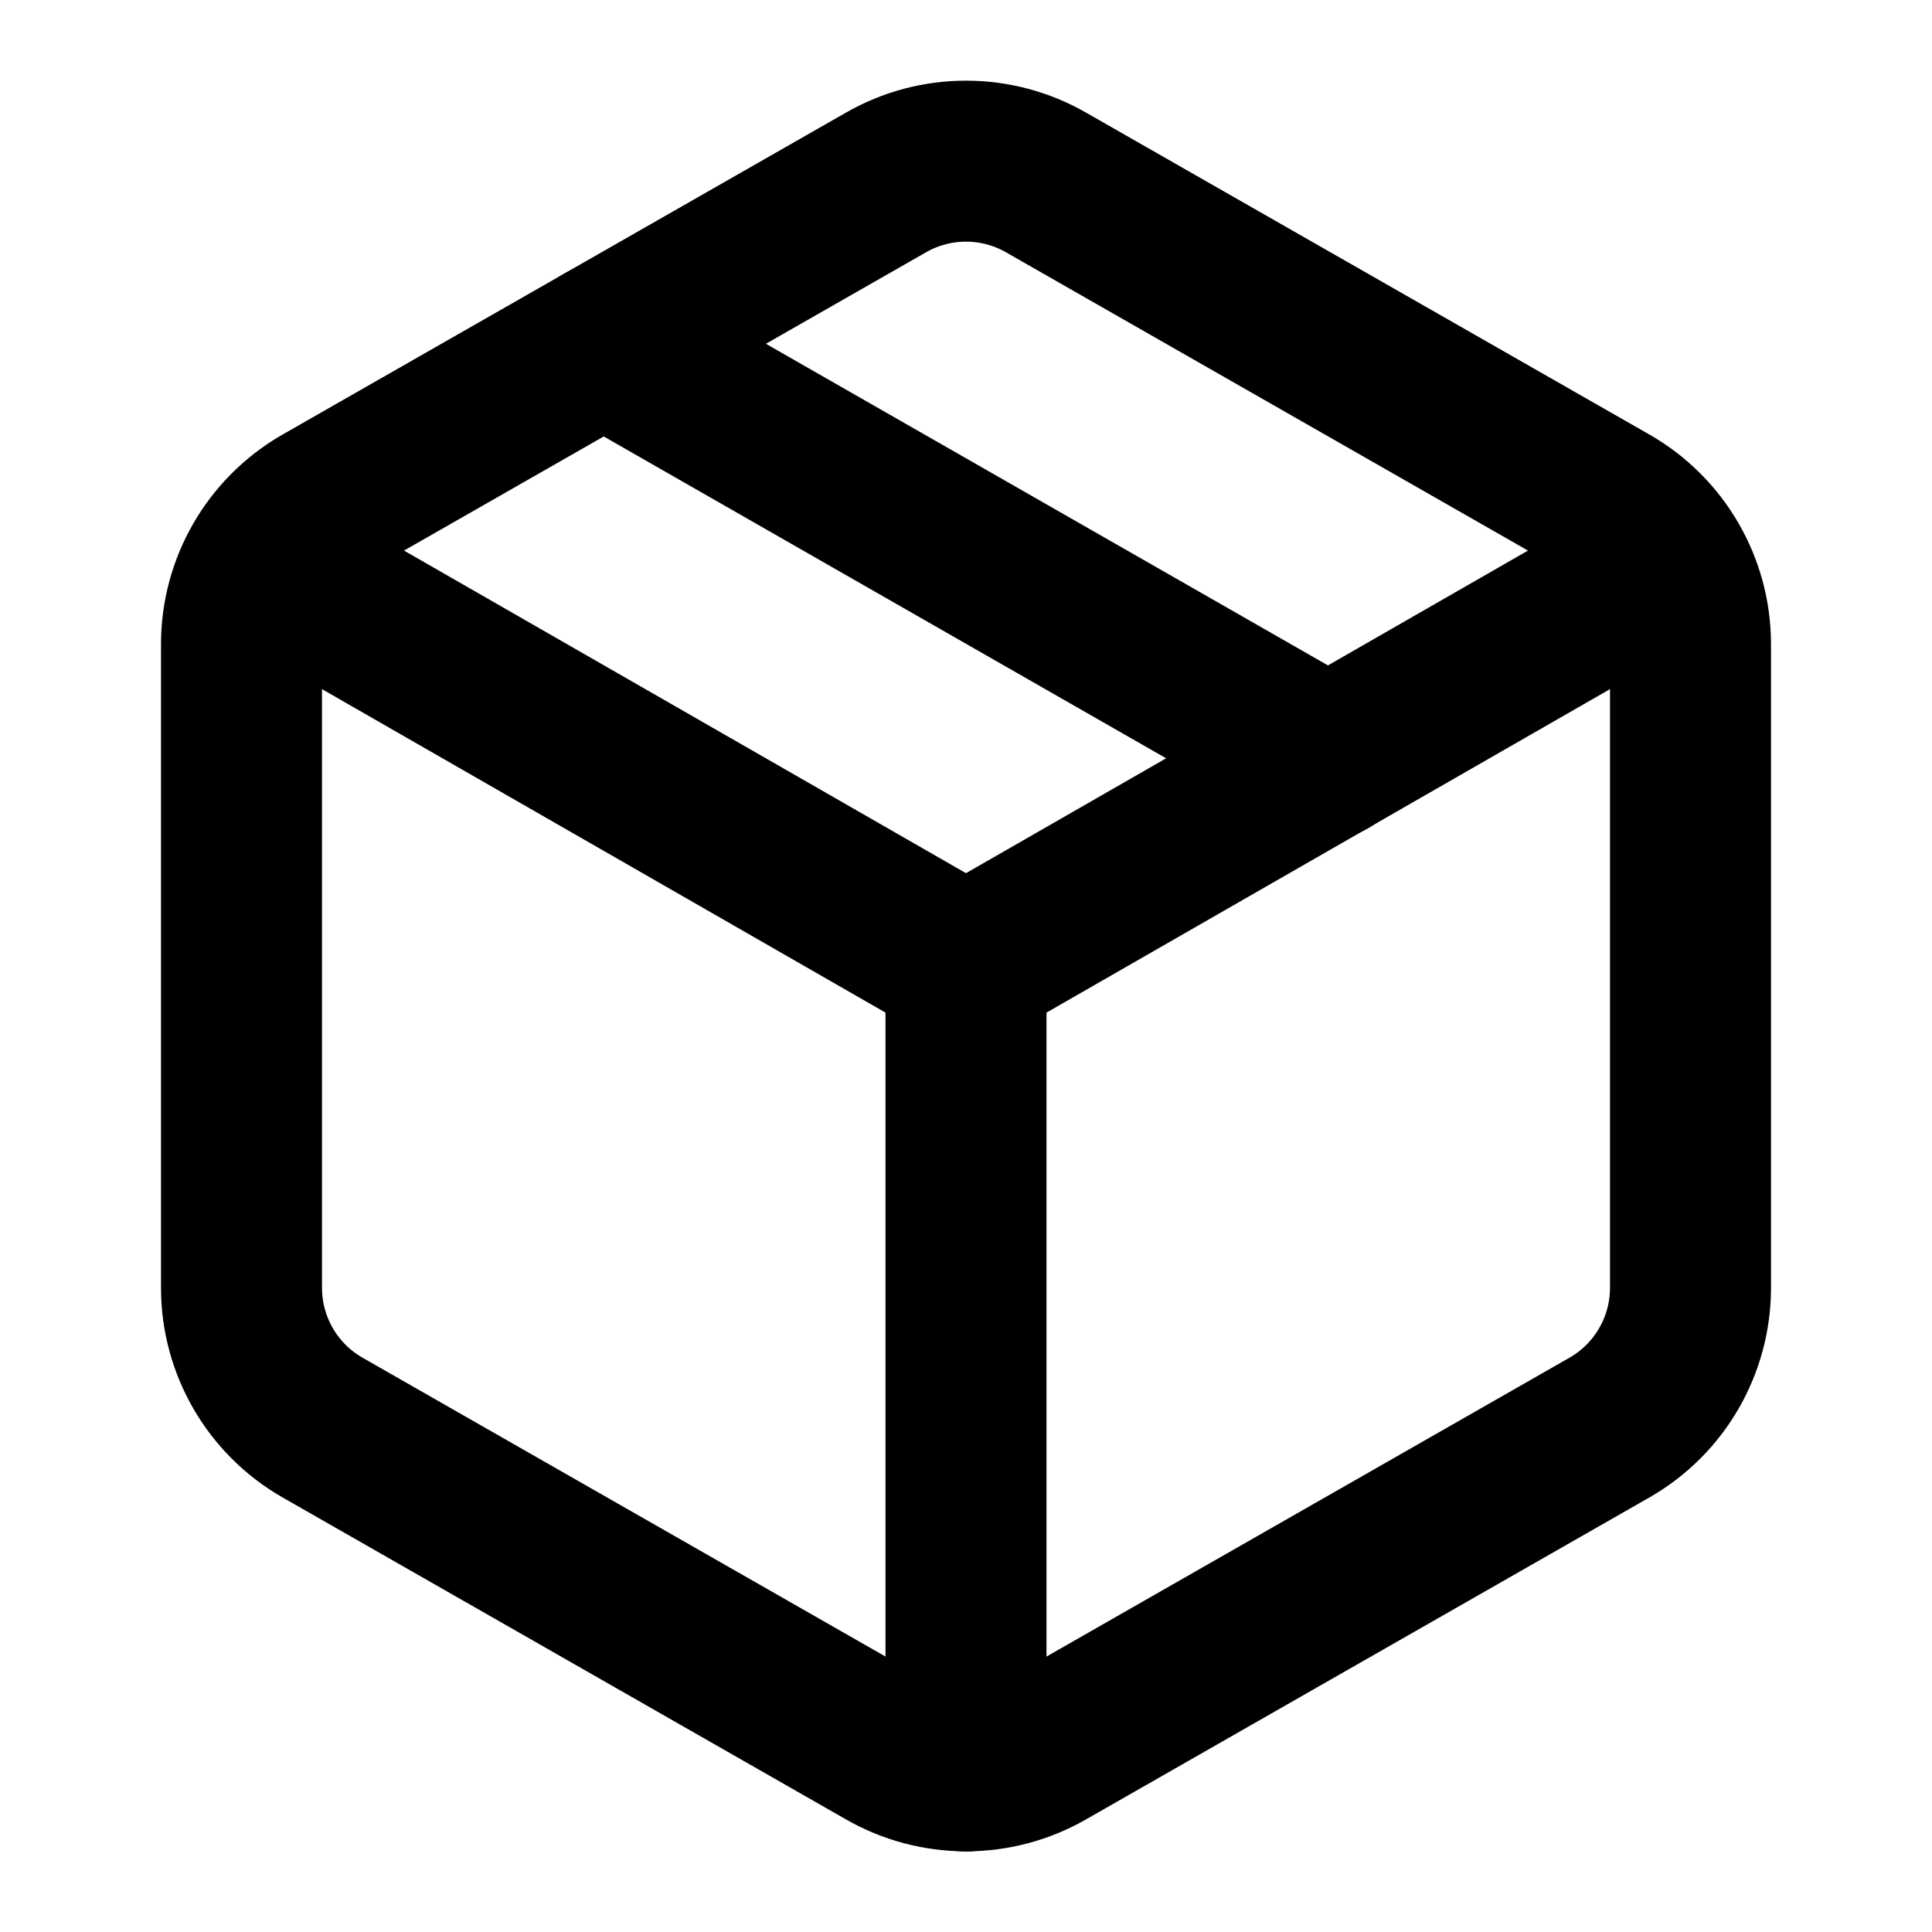
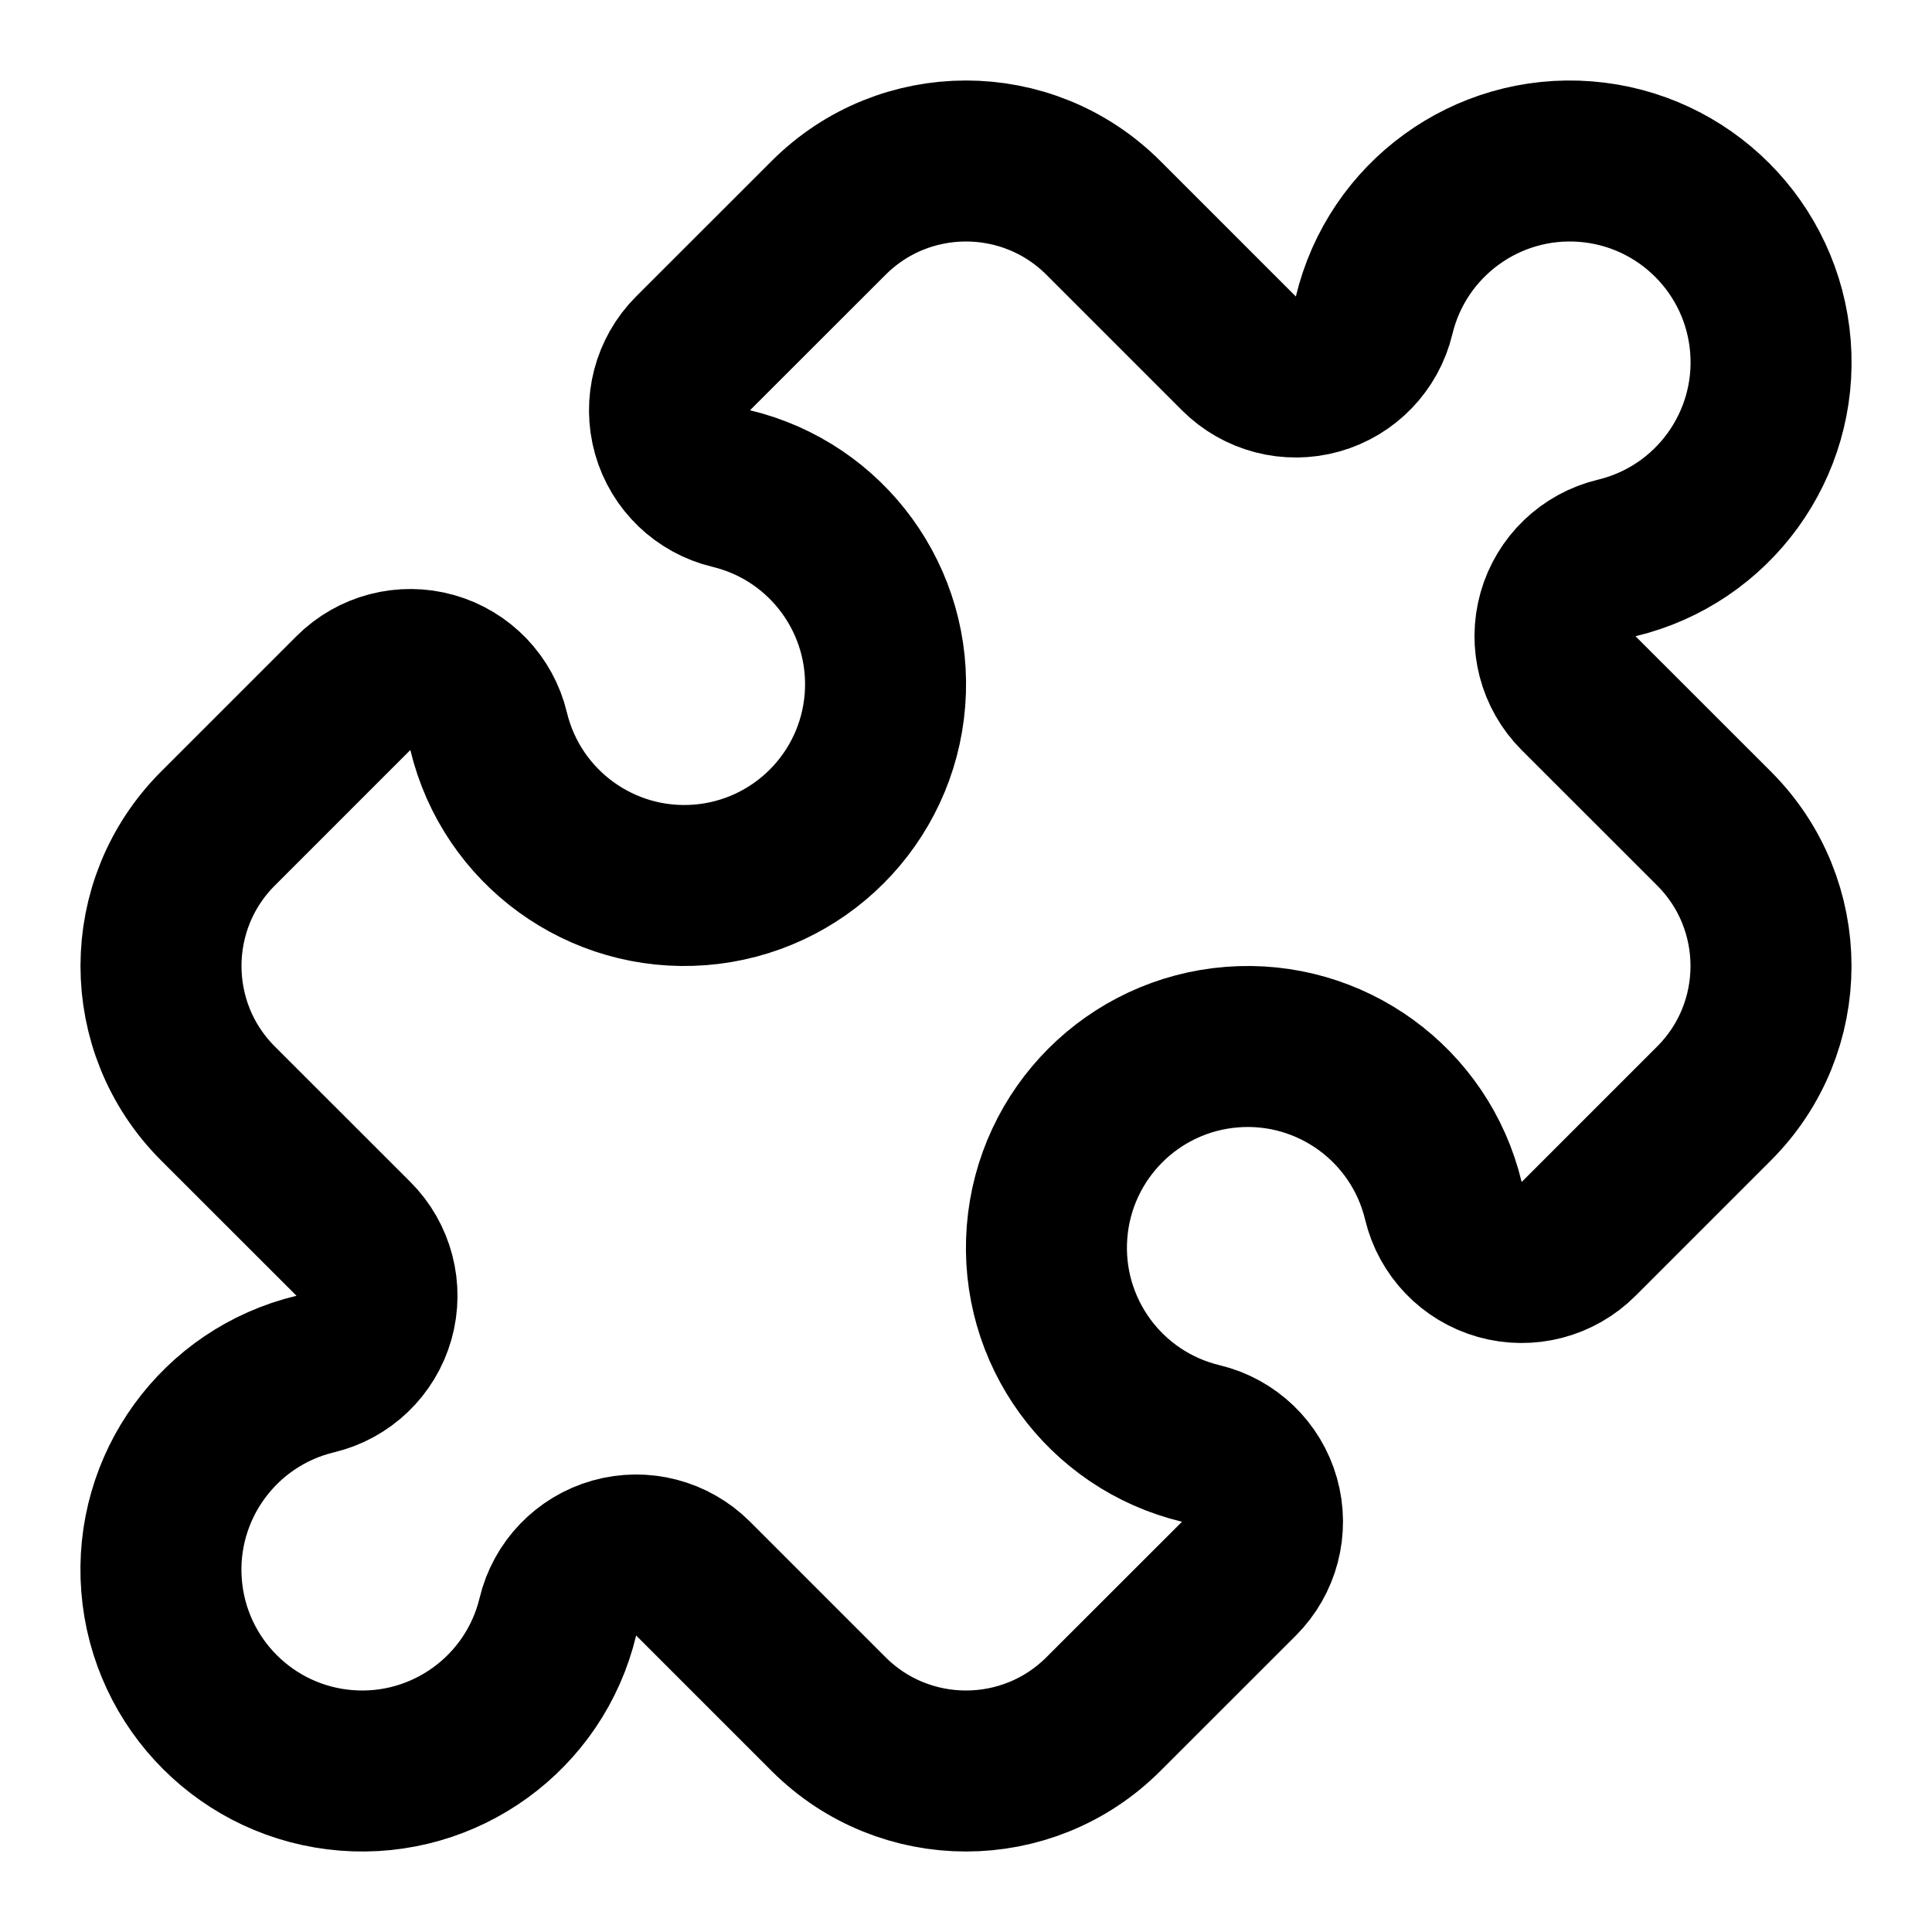
<svg xmlns="http://www.w3.org/2000/svg" viewBox="0 0 24 24" fill="none" stroke="currentColor" stroke-width="2" stroke-linecap="round" stroke-linejoin="round">
-   <path d="M11 21.73a2 2 0 0 0 2 0l7-4A2 2 0 0 0 21 16V8a2 2 0 0 0-1-1.73l-7-4a2 2 0 0 0-2 0l-7 4A2 2 0 0 0 3 8v8a2 2 0 0 0 1 1.73z" />
-   <path d="M12 22V12" />
-   <polyline points="3.29 7 12 12 20.71 7" />
-   <path d="m7.5 4.27 9 5.15" />
+   <path d="M15.39 4.39a1 1 0 0 0 1.68-.474 2.5 2.5 0 1 1 3.014 3.015 1 1 0 0 0-.474 1.68l1.683 1.682a2.414 2.414 0 0 1 0 3.414L19.61 15.39a1 1 0 0 1-1.68-.474 2.5 2.5 0 1 0-3.014 3.015 1 1 0 0 1 .474 1.68l-1.683 1.682a2.414 2.414 0 0 1-3.414 0L8.61 19.61a1 1 0 0 0-1.68.474 2.5 2.5 0 1 1-3.014-3.015 1 1 0 0 0 .474-1.68l-1.683-1.682a2.414 2.414 0 0 1 0-3.414L4.39 8.61a1 1 0 0 1 1.68.474 2.5 2.5 0 1 0 3.014-3.015 1 1 0 0 1-.474-1.68l1.683-1.682a2.414 2.414 0 0 1 3.414 0z" />
</svg>
